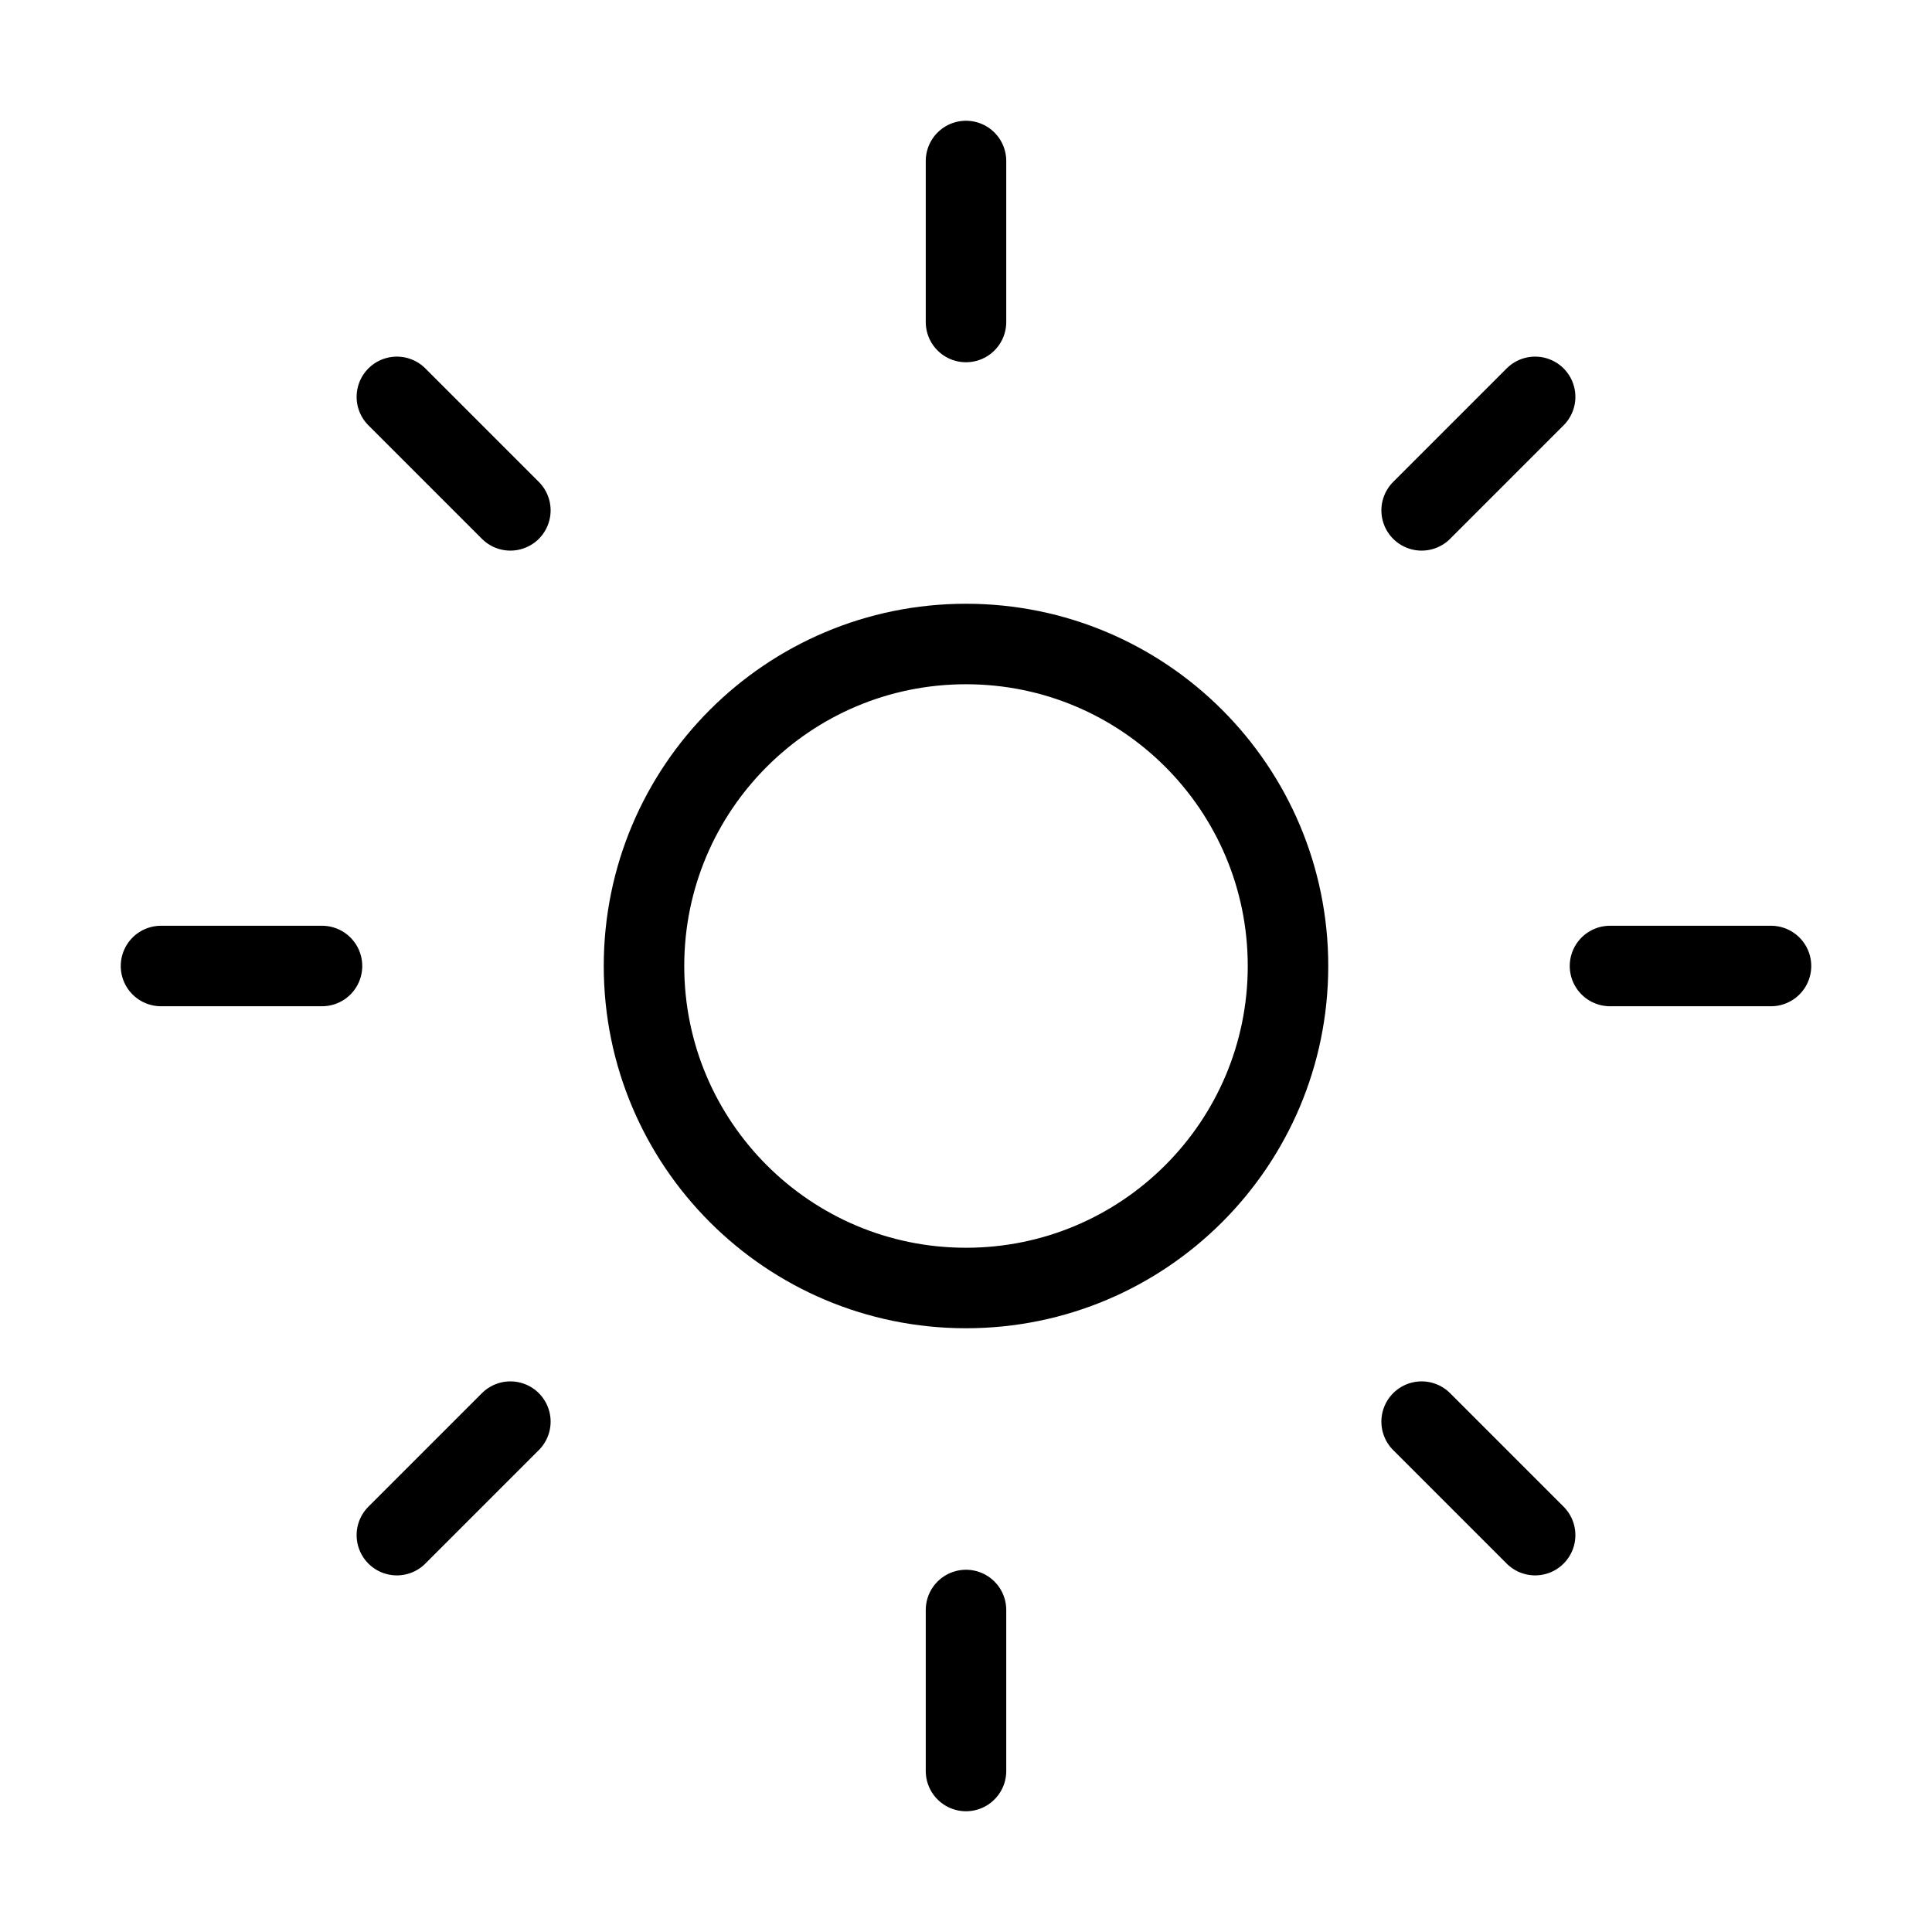
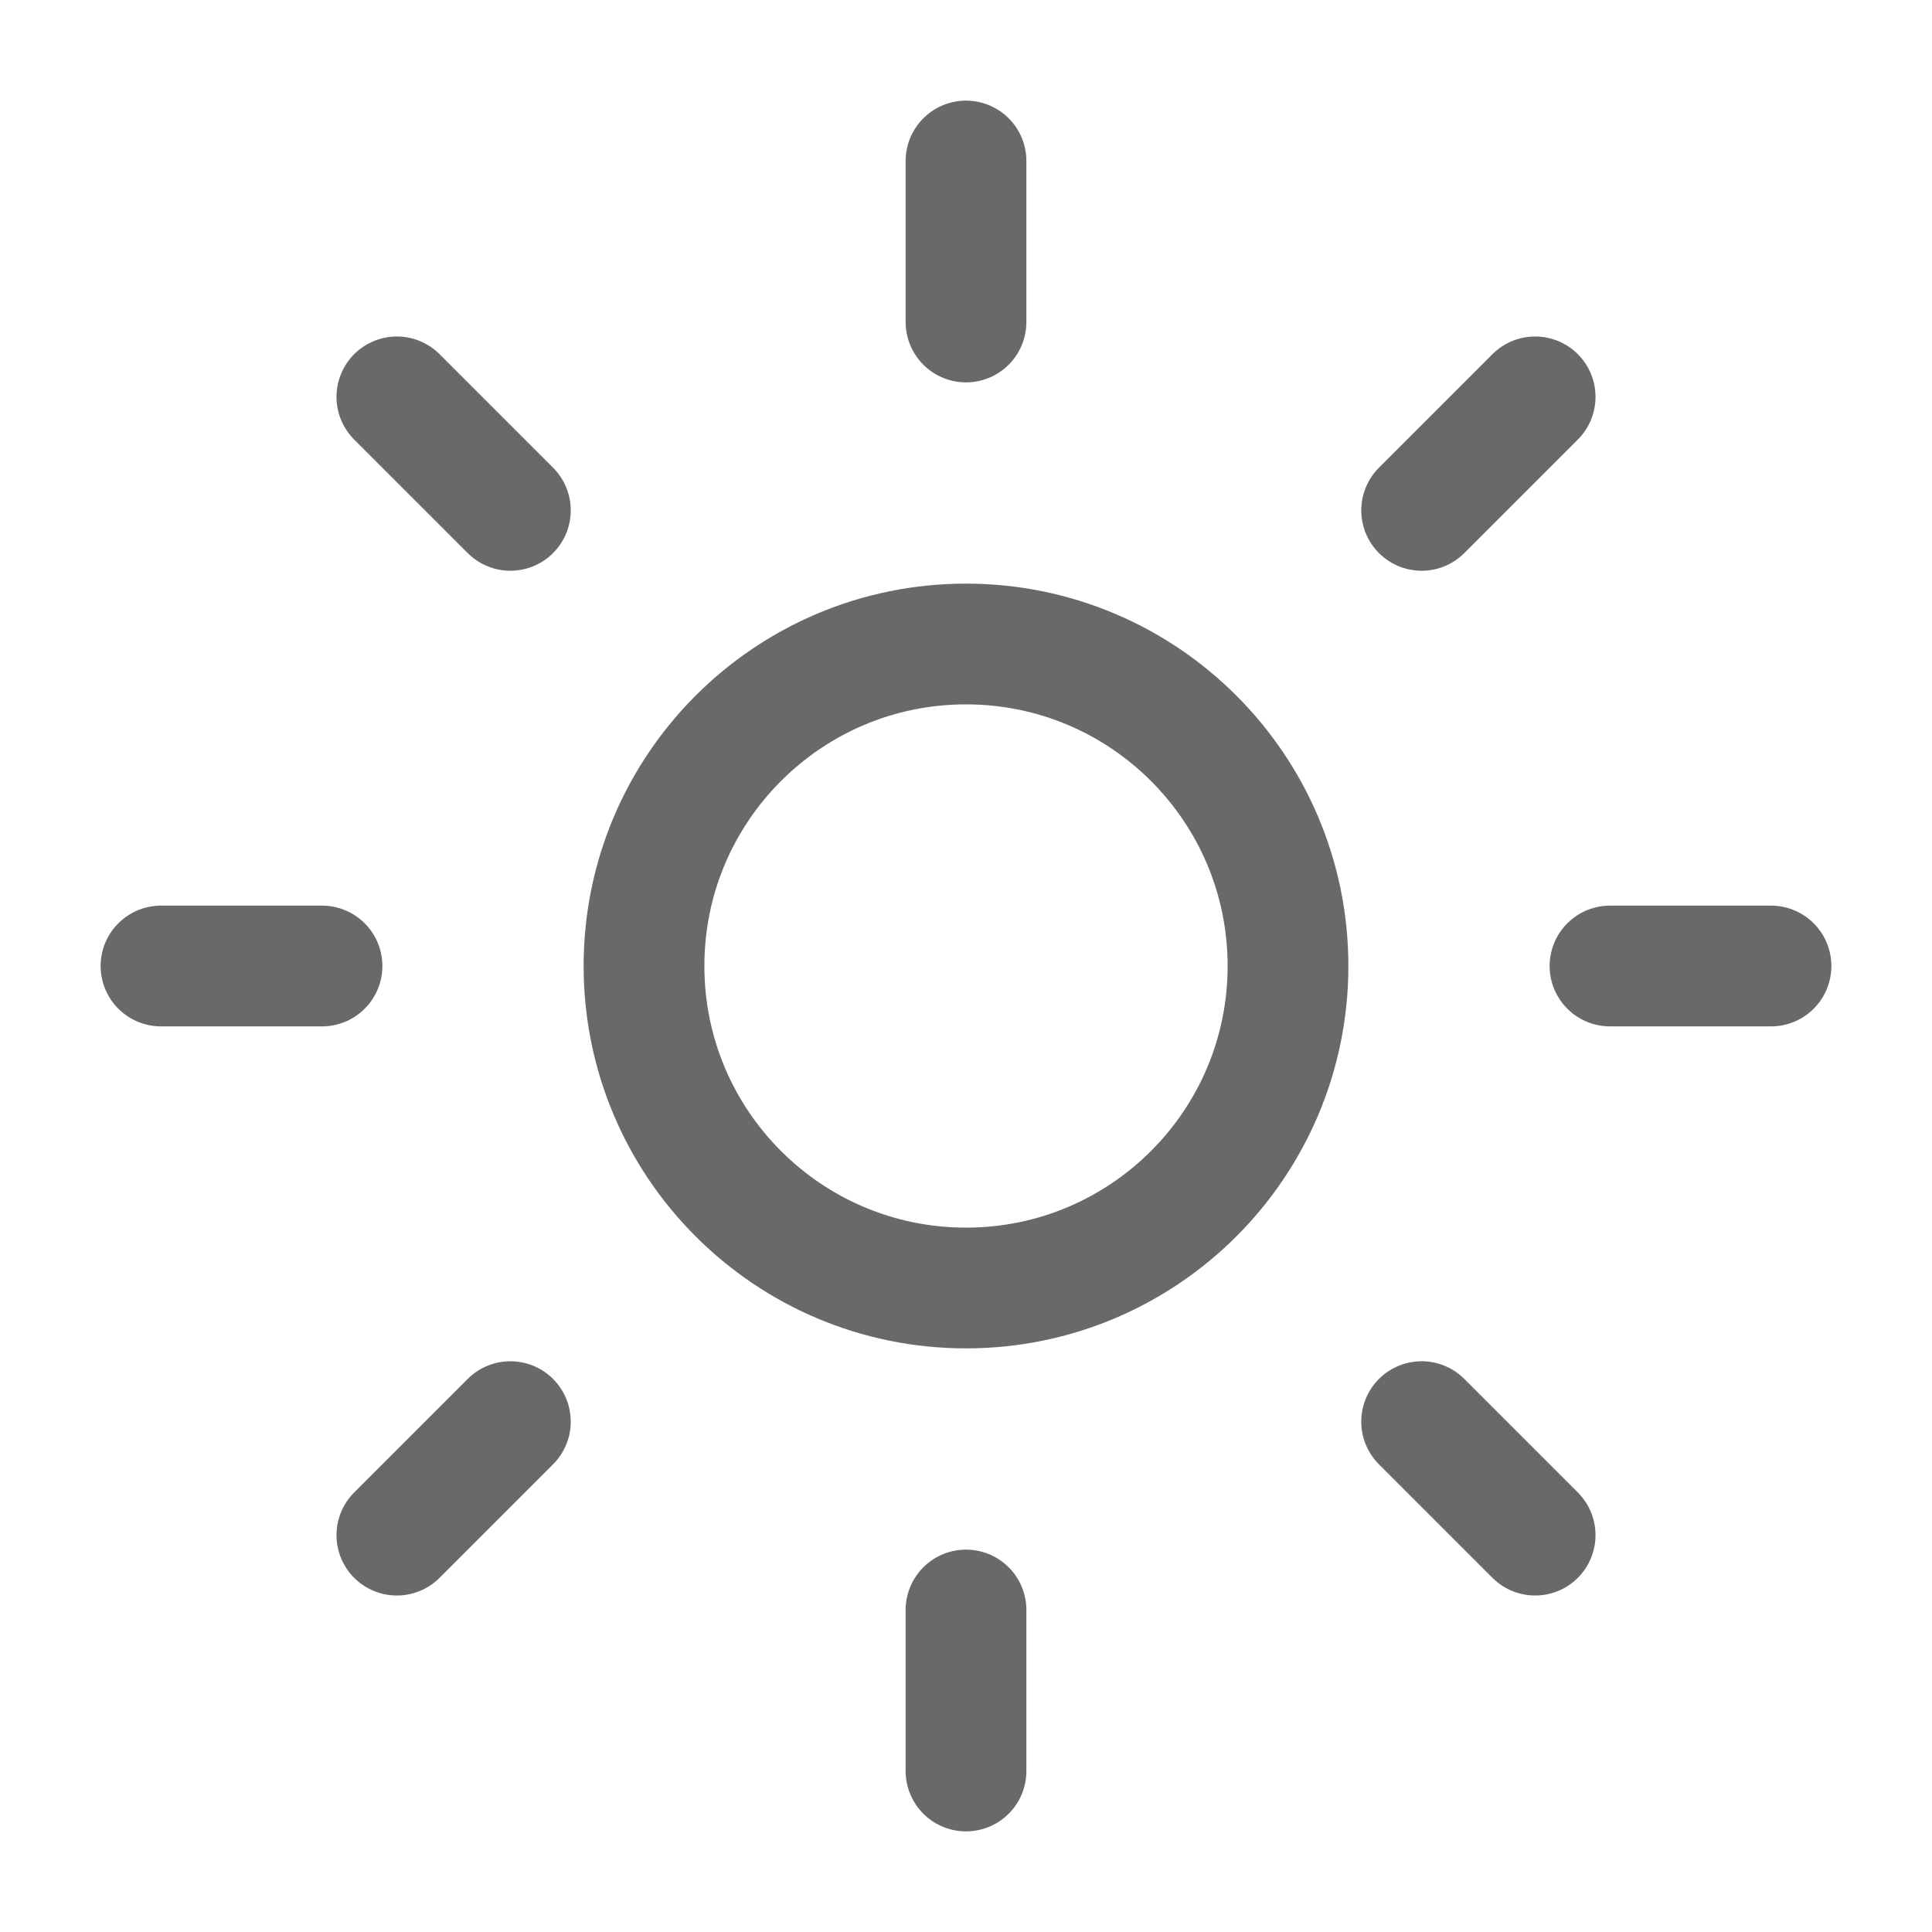
- <svg xmlns="http://www.w3.org/2000/svg" width="24" height="24" viewBox="0 0 24 24" fill="none" stroke="currentColor" stroke-width="1" stroke-linecap="round" stroke-linejoin="round" class="lucide lucide-sun">
+ <svg xmlns="http://www.w3.org/2000/svg" width="24" height="24" viewBox="0 0 24 24" fill="none" stroke="#696969" stroke-width="1.5" stroke-linecap="round" stroke-linejoin="round" class="lucide lucide-sun">
  <circle cx="12" cy="12" r="4" />
  <path d="M12 2v2" />
  <path d="M12 20v2" />
  <path d="m4.93 4.93 1.41 1.41" />
  <path d="m17.66 17.66 1.41 1.41" />
  <path d="M2 12h2" />
  <path d="M20 12h2" />
  <path d="m6.34 17.66-1.41 1.41" />
  <path d="m19.07 4.93-1.41 1.41" />
</svg>
